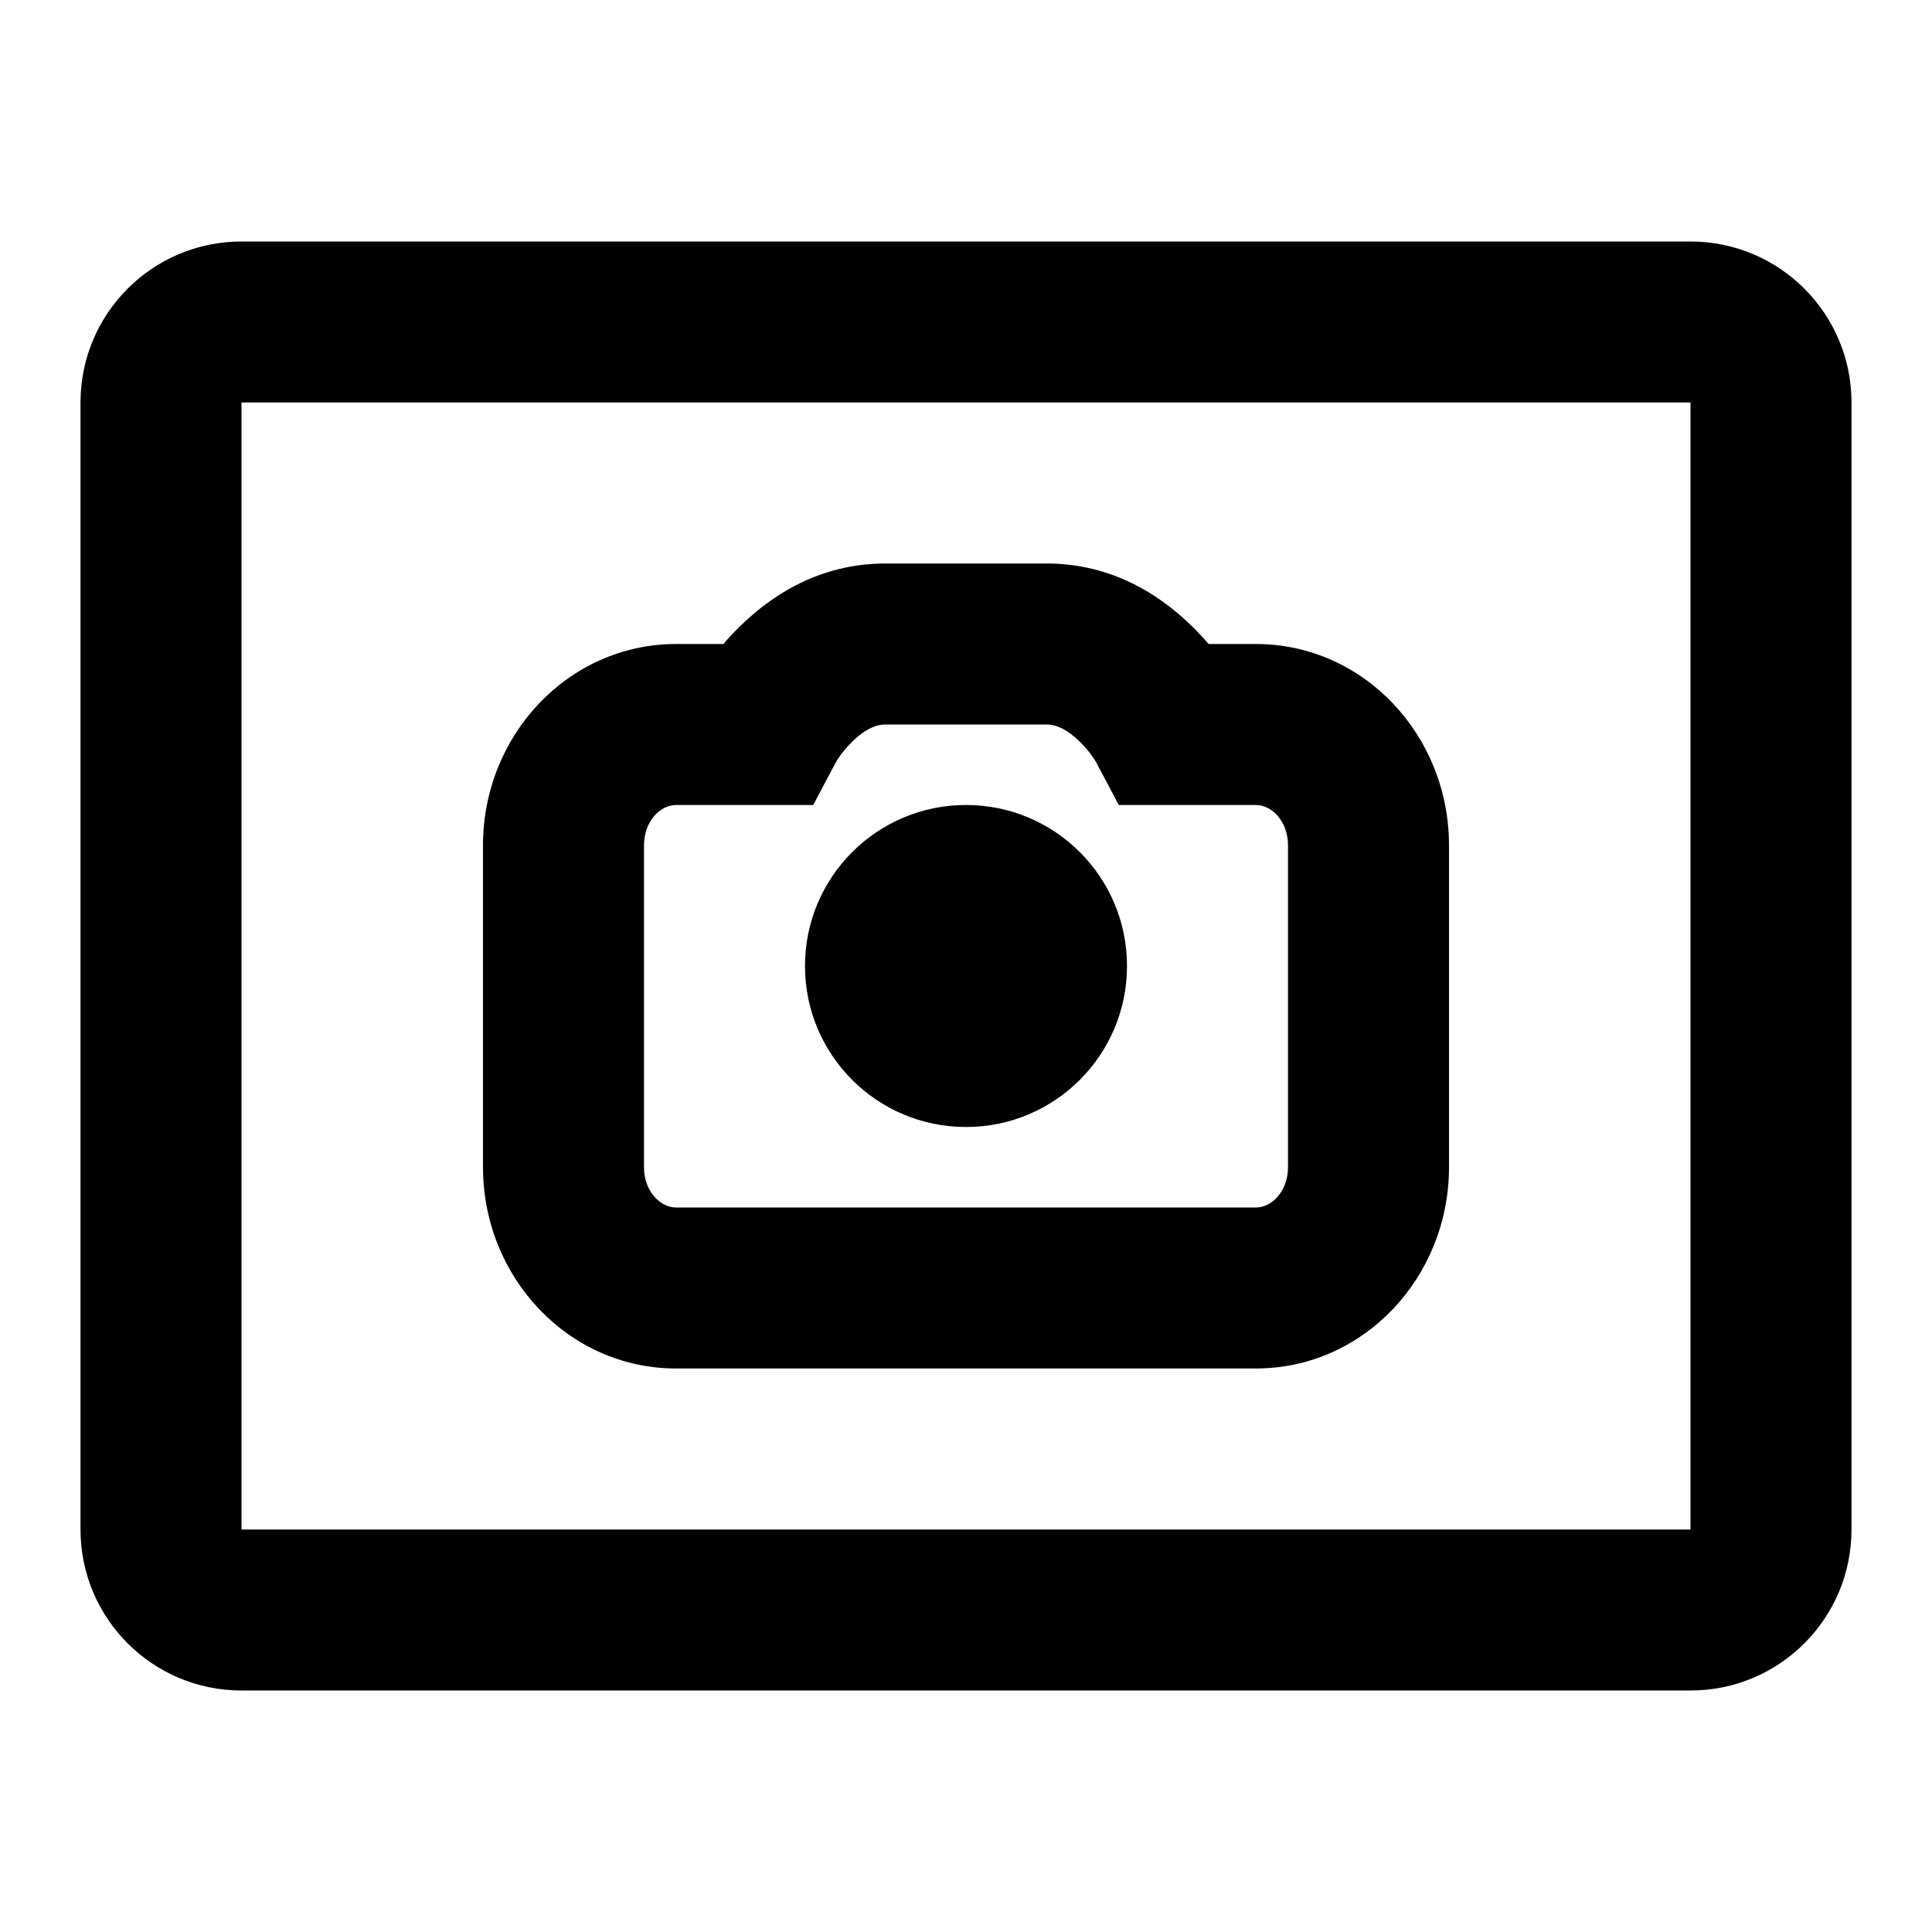
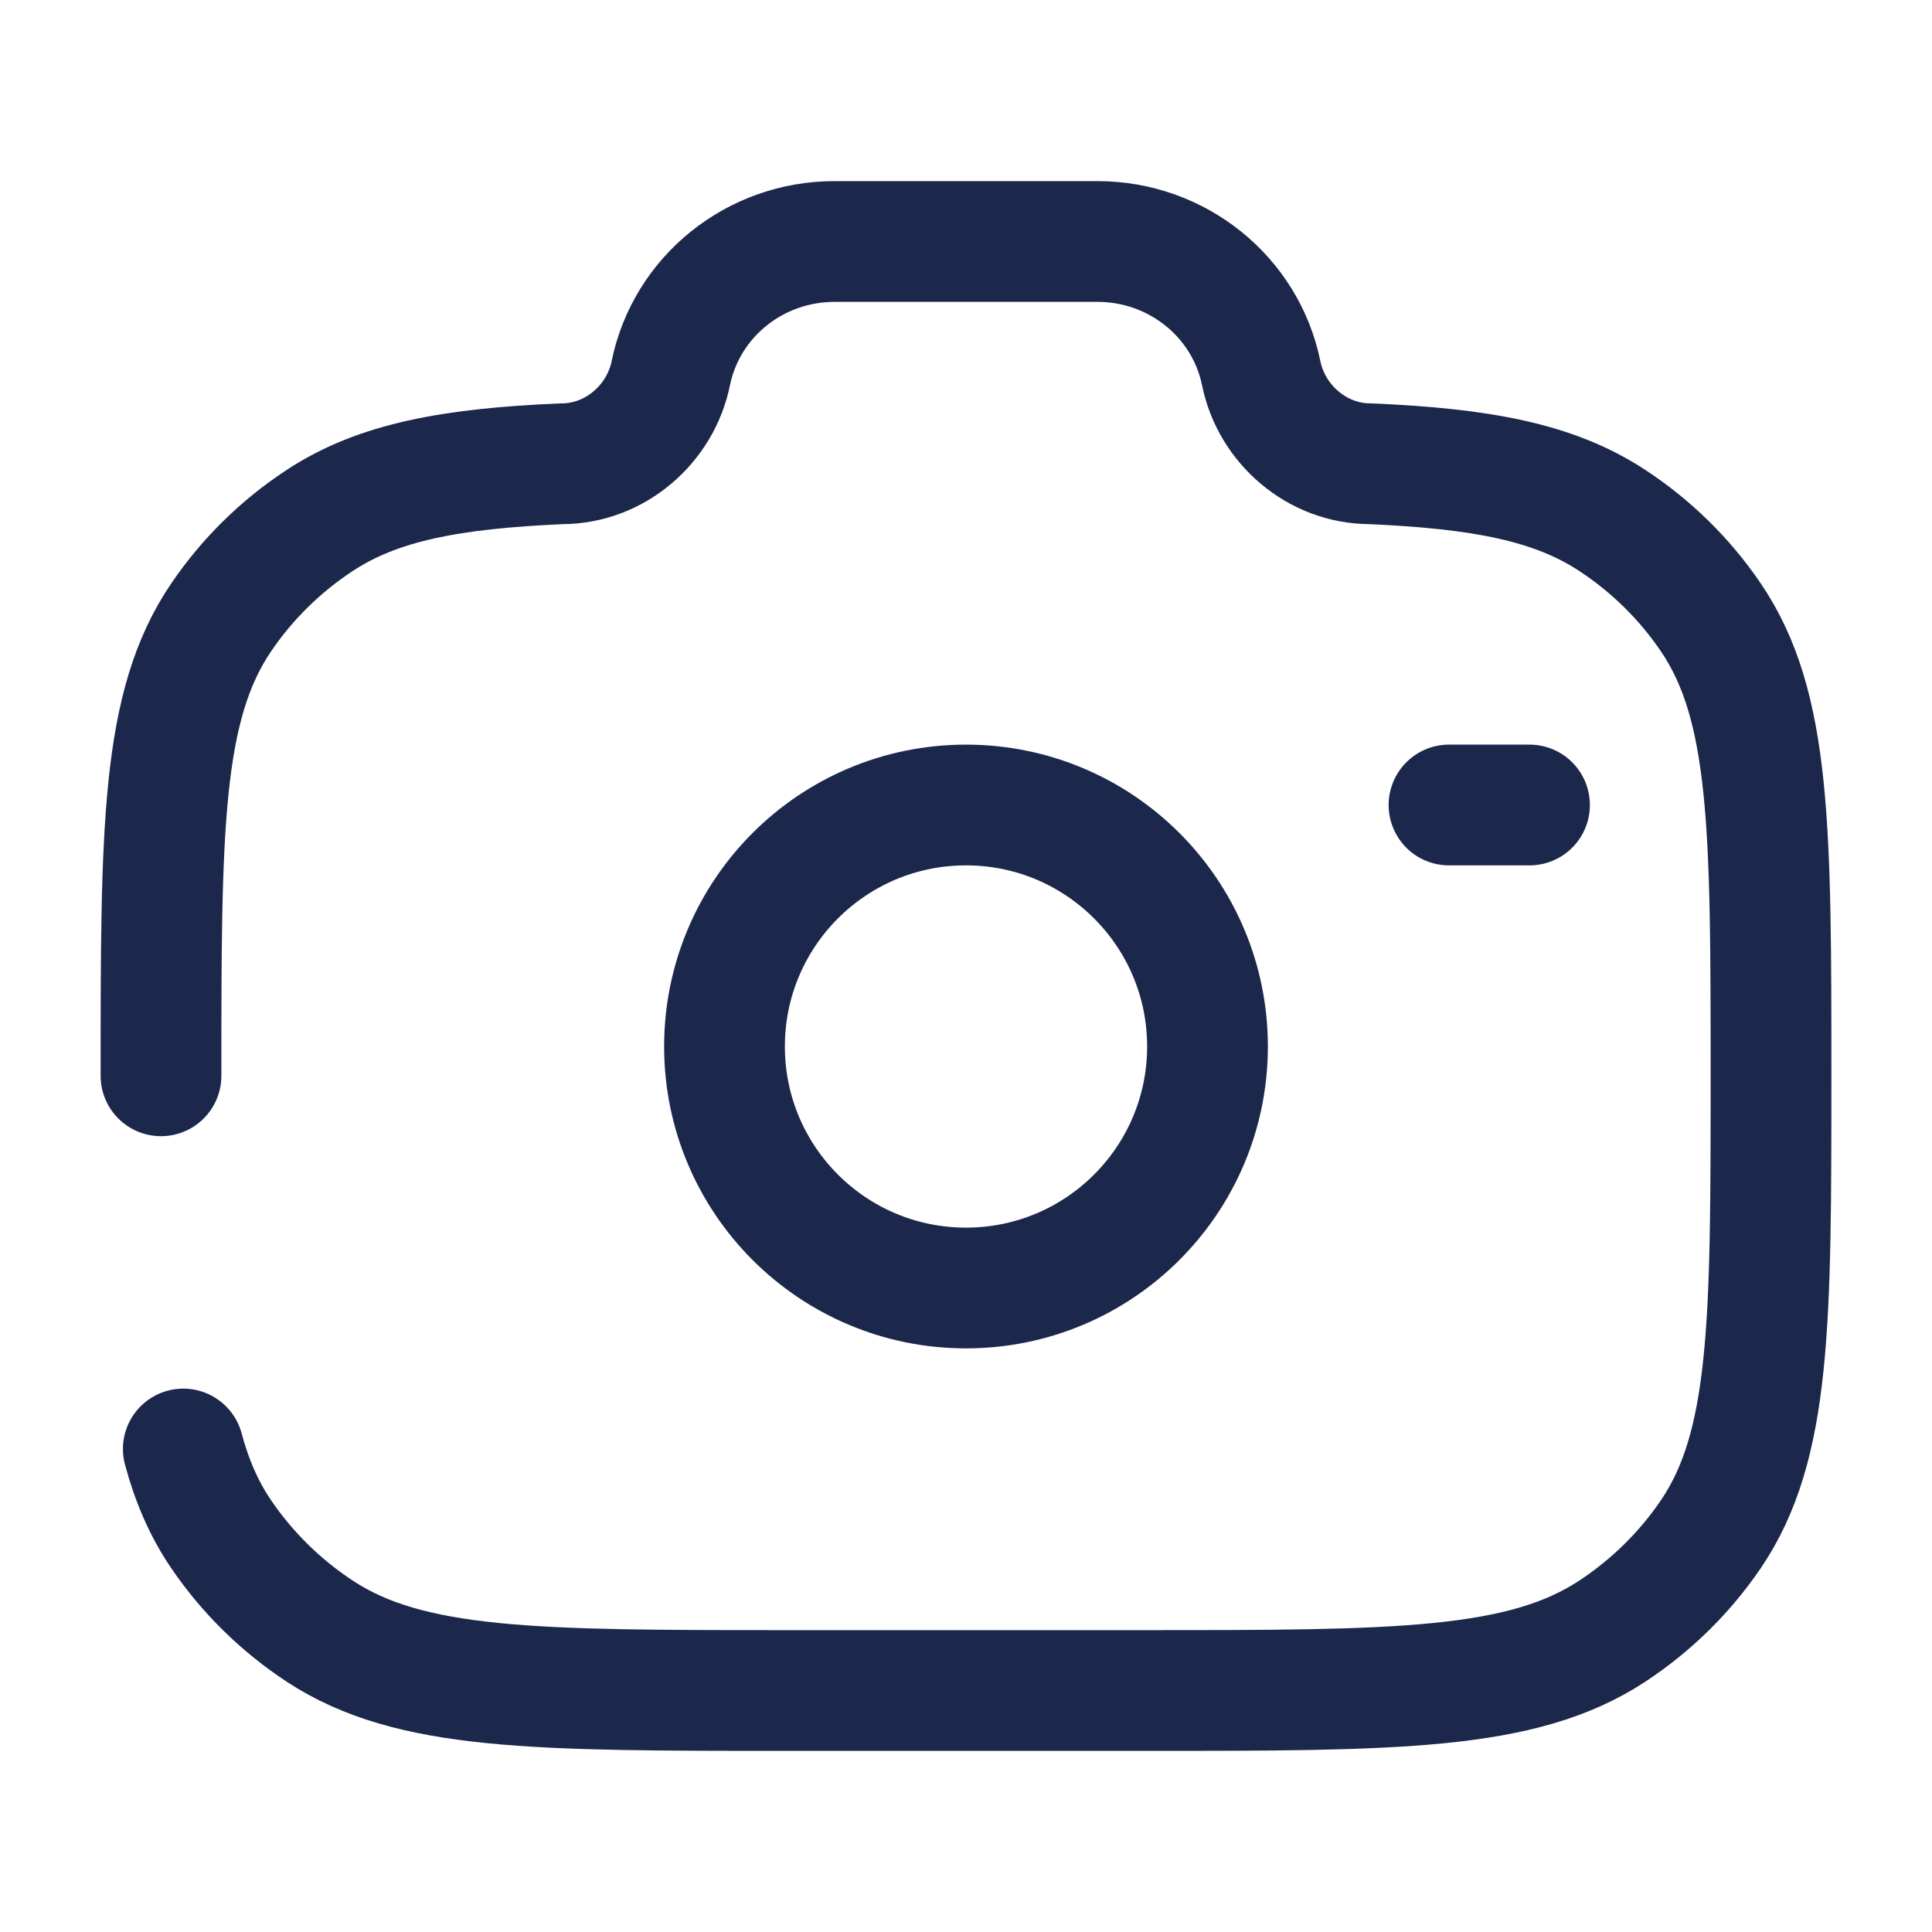
- <svg xmlns="http://www.w3.org/2000/svg" fill="#000000" width="800px" height="800px" viewBox="0 0 24 24">
-   <path fill-rule="evenodd" d="M3,21 C1.895,21 1,20.105 1,19 L1,5 C1,3.895 1.895,3 3,3 L21,3 C22.105,3 23,3.895 23,5 L23,19 C23,20.105 22.105,21 21,21 L3,21 Z M21,5 L3,5 L3,19 L21,19 L21,5 Z M9.184,7.788 C9.673,7.306 10.28,7 11,7 L13,7 C13.72,7 14.327,7.306 14.816,7.788 C14.888,7.859 14.954,7.93 15.014,8 L15.6,8 C16.941,8 18,9.134 18,10.5 L18,14.5 C18,15.866 16.941,17 15.6,17 L8.4,17 C7.059,17 6,15.866 6,14.5 L6,10.5 C6,9.134 7.059,8 8.4,8 L8.986,8 C9.046,7.93 9.112,7.859 9.184,7.788 Z M11,9 C10.871,9 10.733,9.069 10.588,9.212 C10.48,9.318 10.406,9.426 10.384,9.468 L10.102,10 L8.4,10 C8.195,10 8,10.209 8,10.5 L8,14.5 C8,14.791 8.195,15 8.4,15 L15.6,15 C15.805,15 16,14.791 16,14.5 L16,10.5 C16,10.209 15.805,10 15.6,10 L13.898,10 L13.616,9.468 C13.594,9.426 13.52,9.318 13.412,9.212 C13.267,9.069 13.129,9 13,9 L11,9 Z M12,14 C10.895,14 10,13.105 10,12 C10,10.895 10.895,10 12,10 C13.105,10 14,10.895 14,12 C14,13.105 13.105,14 12,14 Z" />
+ <svg xmlns="http://www.w3.org/2000/svg" width="800px" height="800px" viewBox="0 0 24 24" fill="none">
+   <circle cx="12" cy="13" r="3" stroke="#1C274C" stroke-width="1.5" />
+   <path d="M2 13.364C2 10.299 2 8.767 2.749 7.667C3.073 7.19 3.49 6.781 3.975 6.463C4.696 5.99 5.597 5.821 6.978 5.761C7.637 5.761 8.204 5.271 8.333 4.636C8.527 3.685 9.378 3 10.366 3H13.634C14.622 3 15.473 3.685 15.667 4.636C15.796 5.271 16.363 5.761 17.022 5.761C18.403 5.821 19.304 5.99 20.025 6.463C20.51 6.781 20.927 7.19 21.251 7.667C22 8.767 22 10.299 22 13.364C22 16.428 22 17.96 21.251 19.061C20.927 19.537 20.51 19.946 20.025 20.265C18.904 21 17.343 21 14.222 21H9.778C6.657 21 5.096 21 3.975 20.265C3.49 19.946 3.073 19.537 2.749 19.061C2.537 18.75 2.386 18.404 2.277 18" stroke="#1C274C" stroke-width="1.5" stroke-linecap="round" />
+   <path d="M19 10H18" stroke="#1C274C" stroke-width="1.5" stroke-linecap="round" />
</svg>
